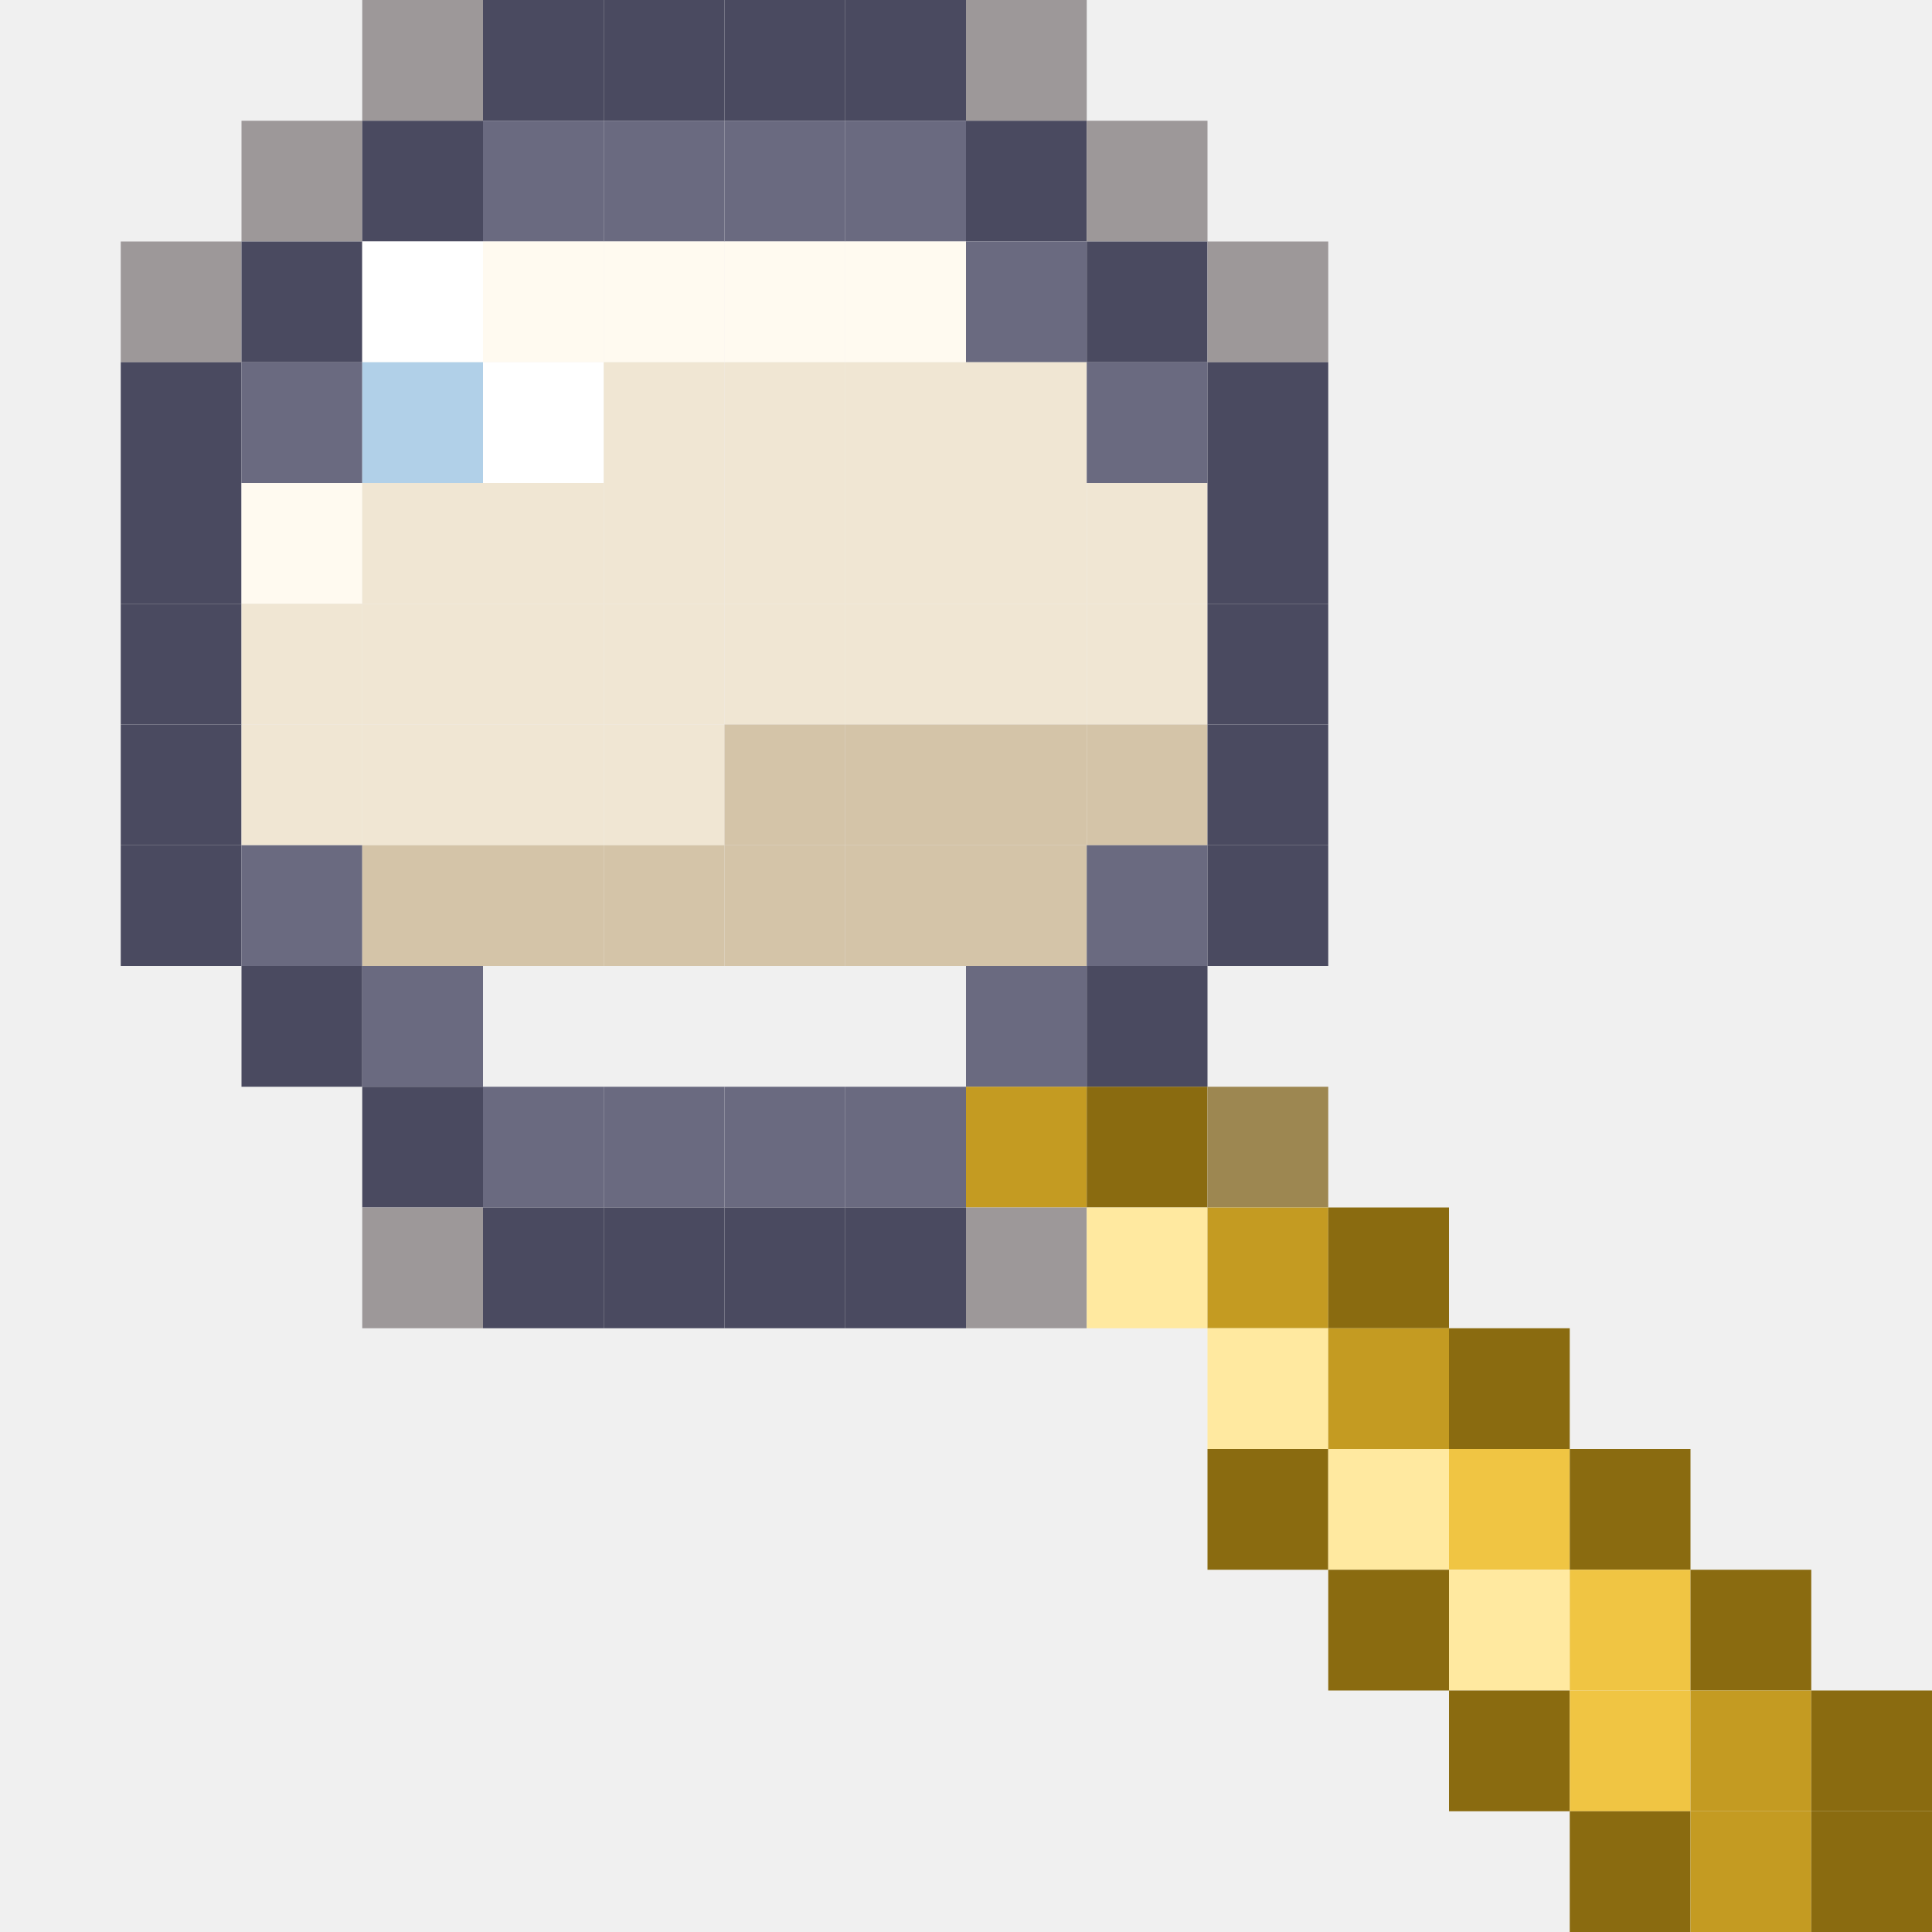
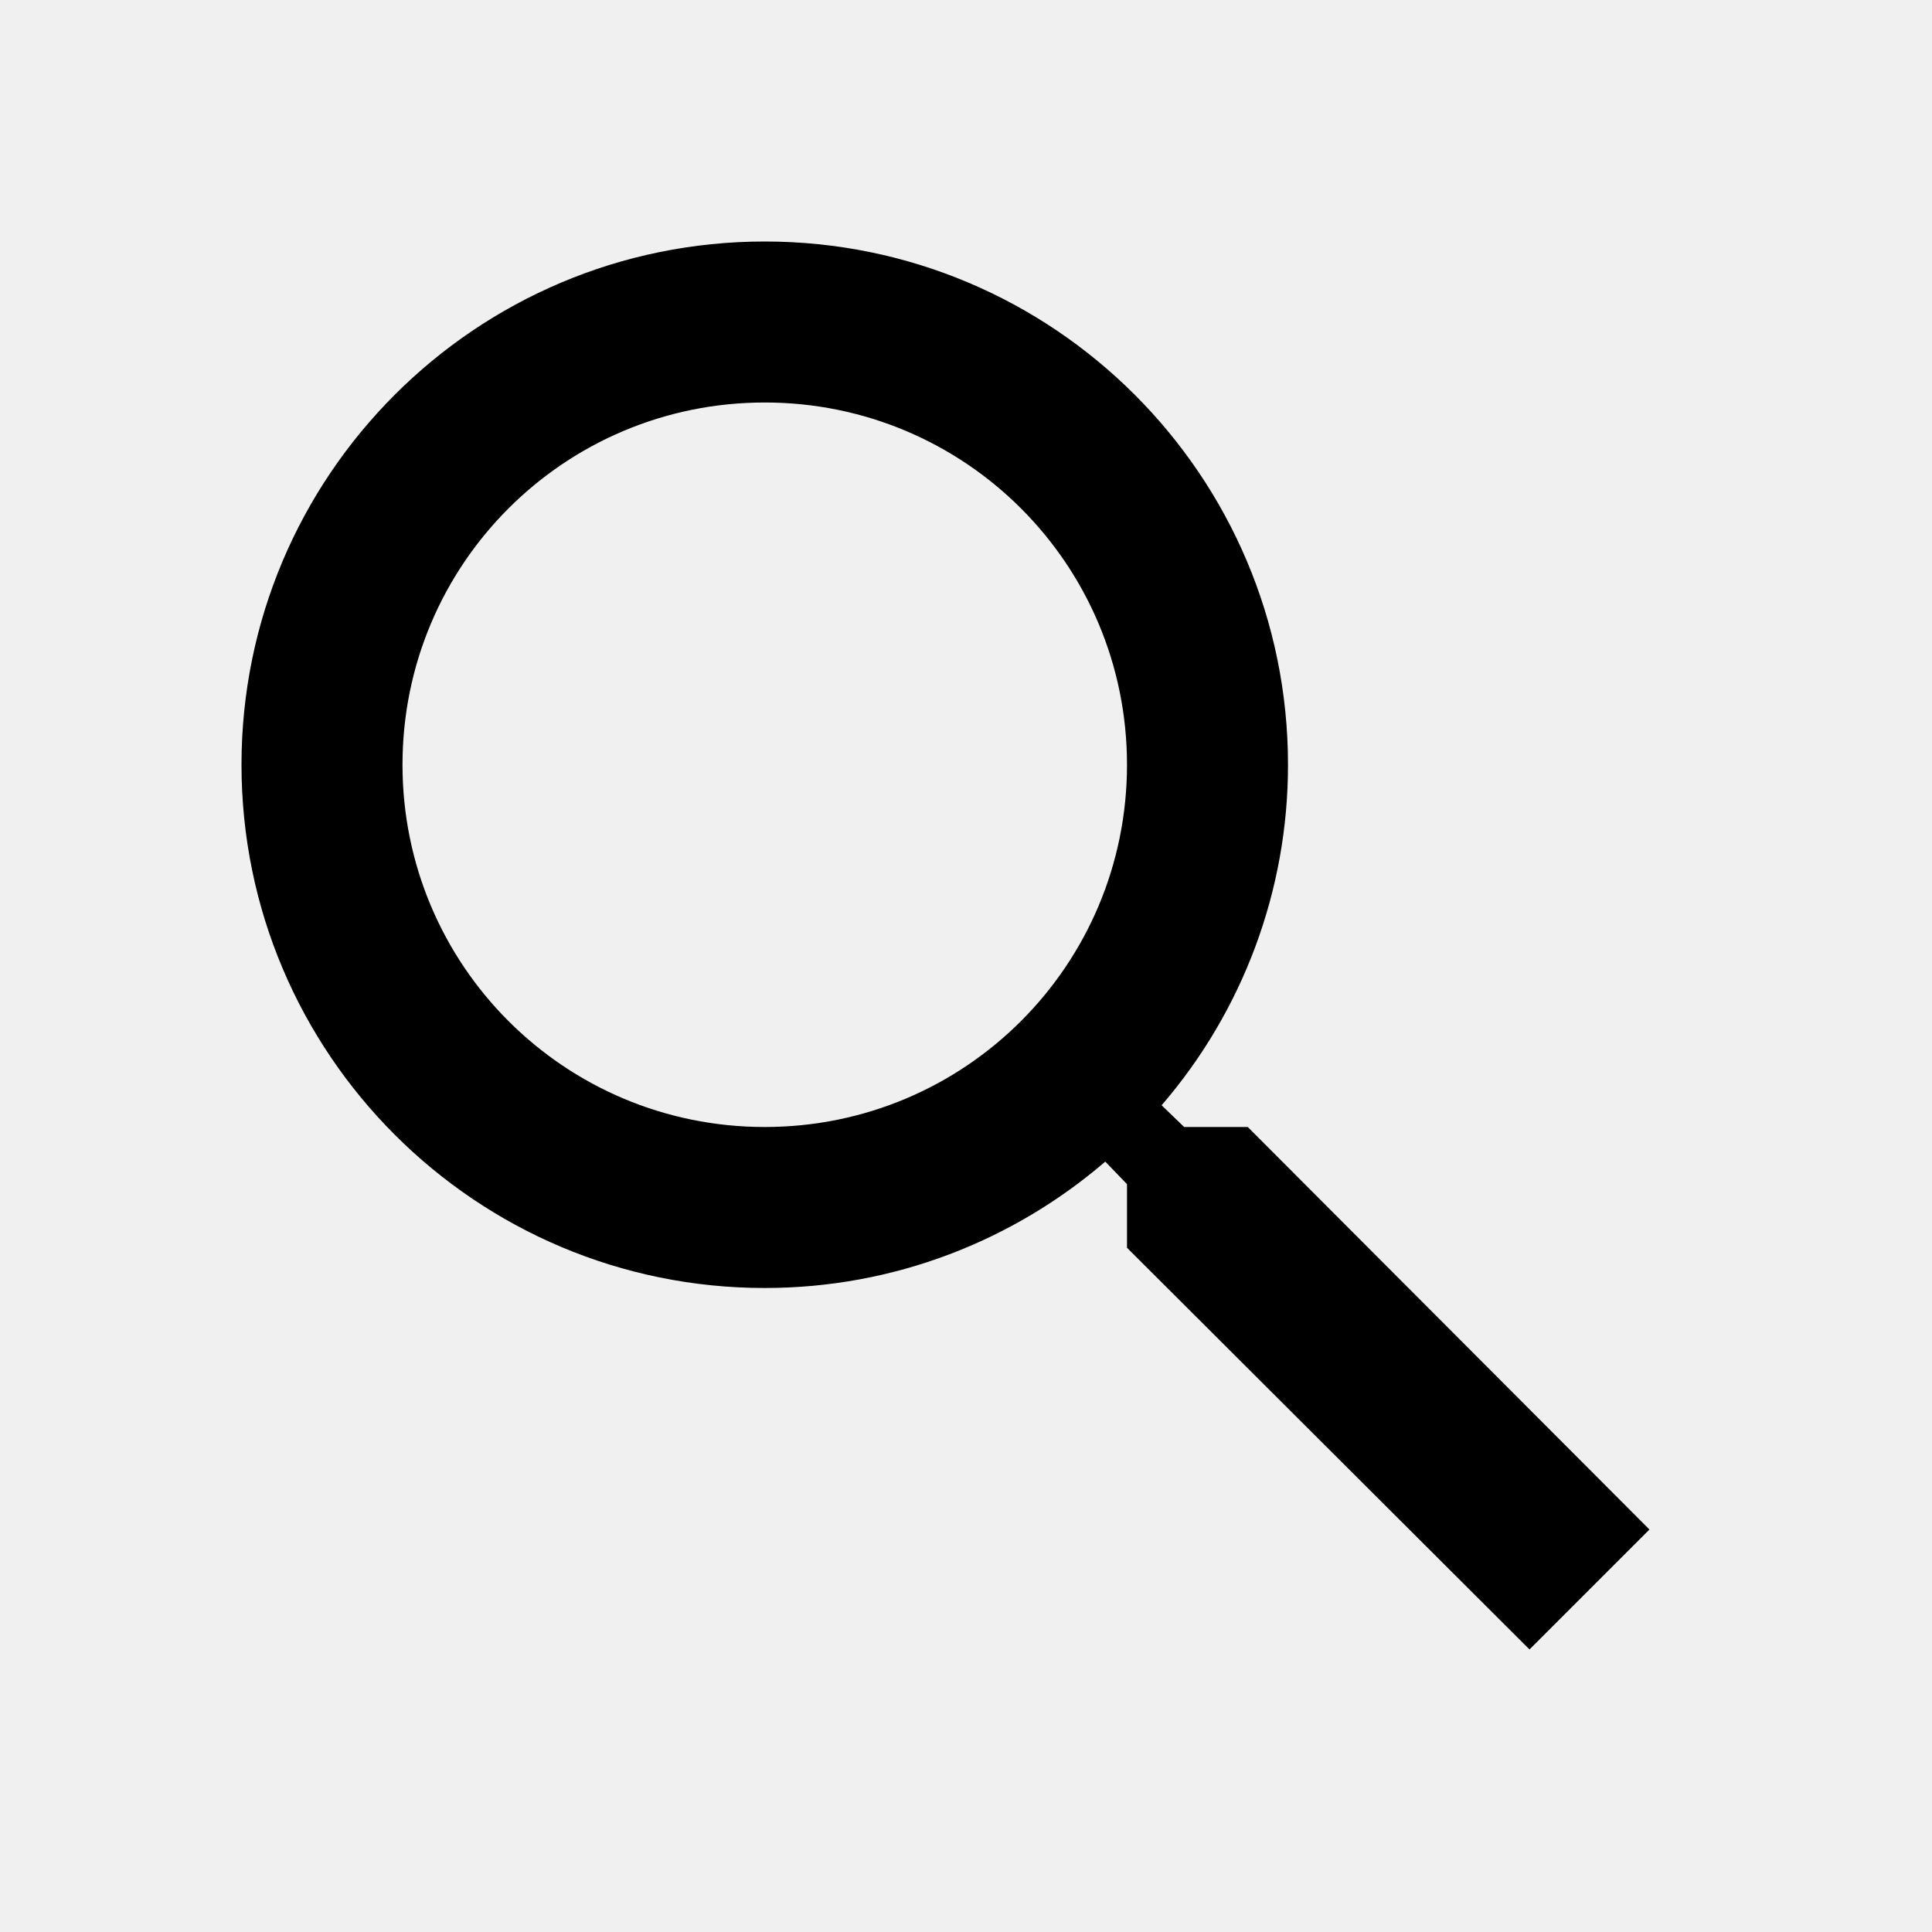
- <svg xmlns="http://www.w3.org/2000/svg" viewBox="0 0 16 16">
-   <rect x="1" y="2" width="1" height="1" fill="#9d9899" />
-   <rect x="1" y="3" width="1" height="1" fill="#4a4a60" />
-   <rect x="1" y="4" width="1" height="1" fill="#4a4a60" />
-   <rect x="1" y="5" width="1" height="1" fill="#4a4a60" />
-   <rect x="1" y="6" width="1" height="1" fill="#4a4a60" />
-   <rect x="1" y="7" width="1" height="1" fill="#4a4a60" />
-   <rect x="2" y="1" width="1" height="1" fill="#9d9899" />
-   <rect x="2" y="2" width="1" height="1" fill="#4a4a60" />
-   <rect x="2" y="3" width="1" height="1" fill="#6a6a80" />
-   <rect x="2" y="4" width="1" height="1" fill="#fffaf0" />
-   <rect x="2" y="5" width="1" height="1" fill="#f0e6d3" />
-   <rect x="2" y="6" width="1" height="1" fill="#f0e6d3" />
-   <rect x="2" y="7" width="1" height="1" fill="#6a6a80" />
-   <rect x="2" y="8" width="1" height="1" fill="#4a4a60" />
-   <rect x="3" y="0" width="1" height="1" fill="#9d9899" />
-   <rect x="3" y="1" width="1" height="1" fill="#4a4a60" />
-   <rect x="3" y="2" width="1" height="1" fill="#ffffff" />
-   <rect x="3" y="3" width="1" height="1" fill="#b1d0e8" />
-   <rect x="3" y="4" width="1" height="1" fill="#f0e6d3" />
-   <rect x="3" y="5" width="1" height="1" fill="#f0e6d3" />
-   <rect x="3" y="6" width="1" height="1" fill="#f0e6d3" />
-   <rect x="3" y="7" width="1" height="1" fill="#d4c4a8" />
-   <rect x="3" y="8" width="1" height="1" fill="#6a6a80" />
-   <rect x="3" y="9" width="1" height="1" fill="#4a4a60" />
-   <rect x="3" y="10" width="1" height="1" fill="#9d9899" />
-   <rect x="4" y="0" width="1" height="1" fill="#4a4a60" />
-   <rect x="4" y="1" width="1" height="1" fill="#6a6a80" />
-   <rect x="4" y="2" width="1" height="1" fill="#fffaf0" />
-   <rect x="4" y="3" width="1" height="1" fill="#ffffff" />
-   <rect x="4" y="4" width="1" height="1" fill="#f0e6d3" />
-   <rect x="4" y="5" width="1" height="1" fill="#f0e6d3" />
-   <rect x="4" y="6" width="1" height="1" fill="#f0e6d3" />
-   <rect x="4" y="7" width="1" height="1" fill="#d4c4a8" />
-   <rect x="4" y="9" width="1" height="1" fill="#6a6a80" />
-   <rect x="4" y="10" width="1" height="1" fill="#4a4a60" />
-   <rect x="5" y="0" width="1" height="1" fill="#4a4a60" />
-   <rect x="5" y="1" width="1" height="1" fill="#6a6a80" />
-   <rect x="5" y="2" width="1" height="1" fill="#fffaf0" />
-   <rect x="5" y="3" width="1" height="1" fill="#f0e6d3" />
-   <rect x="5" y="4" width="1" height="1" fill="#f0e6d3" />
-   <rect x="5" y="5" width="1" height="1" fill="#f0e6d3" />
-   <rect x="5" y="6" width="1" height="1" fill="#f0e6d3" />
-   <rect x="5" y="7" width="1" height="1" fill="#d4c4a8" />
-   <rect x="5" y="9" width="1" height="1" fill="#6a6a80" />
-   <rect x="5" y="10" width="1" height="1" fill="#4a4a60" />
-   <rect x="6" y="0" width="1" height="1" fill="#4a4a60" />
-   <rect x="6" y="1" width="1" height="1" fill="#6a6a80" />
-   <rect x="6" y="2" width="1" height="1" fill="#fffaf0" />
-   <rect x="6" y="3" width="1" height="1" fill="#f0e6d3" />
-   <rect x="6" y="4" width="1" height="1" fill="#f0e6d3" />
-   <rect x="6" y="5" width="1" height="1" fill="#f0e6d3" />
-   <rect x="6" y="6" width="1" height="1" fill="#d4c4a8" />
-   <rect x="6" y="7" width="1" height="1" fill="#d4c4a8" />
-   <rect x="6" y="9" width="1" height="1" fill="#6a6a80" />
-   <rect x="6" y="10" width="1" height="1" fill="#4a4a60" />
-   <rect x="7" y="0" width="1" height="1" fill="#4a4a60" />
-   <rect x="7" y="1" width="1" height="1" fill="#6a6a80" />
-   <rect x="7" y="2" width="1" height="1" fill="#fffaf0" />
-   <rect x="7" y="3" width="1" height="1" fill="#f0e6d3" />
-   <rect x="7" y="4" width="1" height="1" fill="#f0e6d3" />
-   <rect x="7" y="5" width="1" height="1" fill="#f0e6d3" />
-   <rect x="7" y="6" width="1" height="1" fill="#d4c4a8" />
-   <rect x="7" y="7" width="1" height="1" fill="#d4c4a8" />
-   <rect x="7" y="9" width="1" height="1" fill="#6a6a80" />
-   <rect x="7" y="10" width="1" height="1" fill="#4a4a60" />
-   <rect x="8" y="0" width="1" height="1" fill="#9d9899" />
-   <rect x="8" y="1" width="1" height="1" fill="#4a4a60" />
-   <rect x="8" y="2" width="1" height="1" fill="#6a6a80" />
-   <rect x="8" y="3" width="1" height="1" fill="#f0e6d3" />
-   <rect x="8" y="4" width="1" height="1" fill="#f0e6d3" />
-   <rect x="8" y="5" width="1" height="1" fill="#f0e6d3" />
-   <rect x="8" y="6" width="1" height="1" fill="#d4c4a8" />
-   <rect x="8" y="7" width="1" height="1" fill="#d4c4a8" />
-   <rect x="8" y="8" width="1" height="1" fill="#6a6a80" />
-   <rect x="8" y="9" width="1" height="1" fill="#c49b22" />
-   <rect x="8" y="10" width="1" height="1" fill="#9d9899" />
-   <rect x="9" y="1" width="1" height="1" fill="#9d9899" />
-   <rect x="9" y="2" width="1" height="1" fill="#4a4a60" />
-   <rect x="9" y="3" width="1" height="1" fill="#6a6a80" />
-   <rect x="9" y="4" width="1" height="1" fill="#f0e6d3" />
-   <rect x="9" y="5" width="1" height="1" fill="#f0e6d3" />
-   <rect x="9" y="6" width="1" height="1" fill="#d4c4a8" />
-   <rect x="9" y="7" width="1" height="1" fill="#6a6a80" />
-   <rect x="9" y="8" width="1" height="1" fill="#4a4a60" />
-   <rect x="9" y="9" width="1" height="1" fill="#8a6b10" />
-   <rect x="9" y="10" width="1" height="1" fill="#ffe9a0" />
-   <rect x="10" y="2" width="1" height="1" fill="#9d9899" />
-   <rect x="10" y="3" width="1" height="1" fill="#4a4a60" />
-   <rect x="10" y="4" width="1" height="1" fill="#4a4a60" />
-   <rect x="10" y="5" width="1" height="1" fill="#4a4a60" />
-   <rect x="10" y="6" width="1" height="1" fill="#4a4a60" />
-   <rect x="10" y="7" width="1" height="1" fill="#4a4a60" />
-   <rect x="10" y="9" width="1" height="1" fill="#9d8751" />
-   <rect x="10" y="10" width="1" height="1" fill="#c49b22" />
-   <rect x="10" y="11" width="1" height="1" fill="#ffe9a0" />
-   <rect x="10" y="12" width="1" height="1" fill="#8a6b10" />
-   <rect x="11" y="10" width="1" height="1" fill="#8a6b10" />
-   <rect x="11" y="11" width="1" height="1" fill="#c49b22" />
-   <rect x="11" y="12" width="1" height="1" fill="#ffe9a0" />
-   <rect x="11" y="13" width="1" height="1" fill="#8a6b10" />
-   <rect x="12" y="11" width="1" height="1" fill="#8a6b10" />
-   <rect x="12" y="12" width="1" height="1" fill="#f0c543" />
-   <rect x="12" y="13" width="1" height="1" fill="#ffe9a0" />
-   <rect x="12" y="14" width="1" height="1" fill="#8a6b10" />
-   <rect x="13" y="12" width="1" height="1" fill="#8a6b10" />
-   <rect x="13" y="13" width="1" height="1" fill="#f0c543" />
-   <rect x="13" y="14" width="1" height="1" fill="#f0c543" />
-   <rect x="13" y="15" width="1" height="1" fill="#8a6b10" />
-   <rect x="14" y="13" width="1" height="1" fill="#8a6b10" />
-   <rect x="14" y="14" width="1" height="1" fill="#c49b22" />
-   <rect x="14" y="15" width="1" height="1" fill="#c49b22" />
-   <rect x="15" y="14" width="1" height="1" fill="#8a6b10" />
-   <rect x="15" y="15" width="1" height="1" fill="#8a6b10" />
+ <svg xmlns="http://www.w3.org/2000/svg" viewBox="0 0 24 24">
+   <path d="M15.5 14h-.79l-.28-.27A6.47 6.47 0 0016 9.5 6.5 6.5 0 109.5 16c1.61 0 3.09-.59 4.23-1.57l.27.28v.79l5 4.99L20.49 19l-4.99-5zm-6 0C7.01 14 5 11.99 5 9.5S7.01 5 9.5 5 14 7.01 14 9.5 11.99 14 9.5 14z" fill="currentColor" />
</svg>
